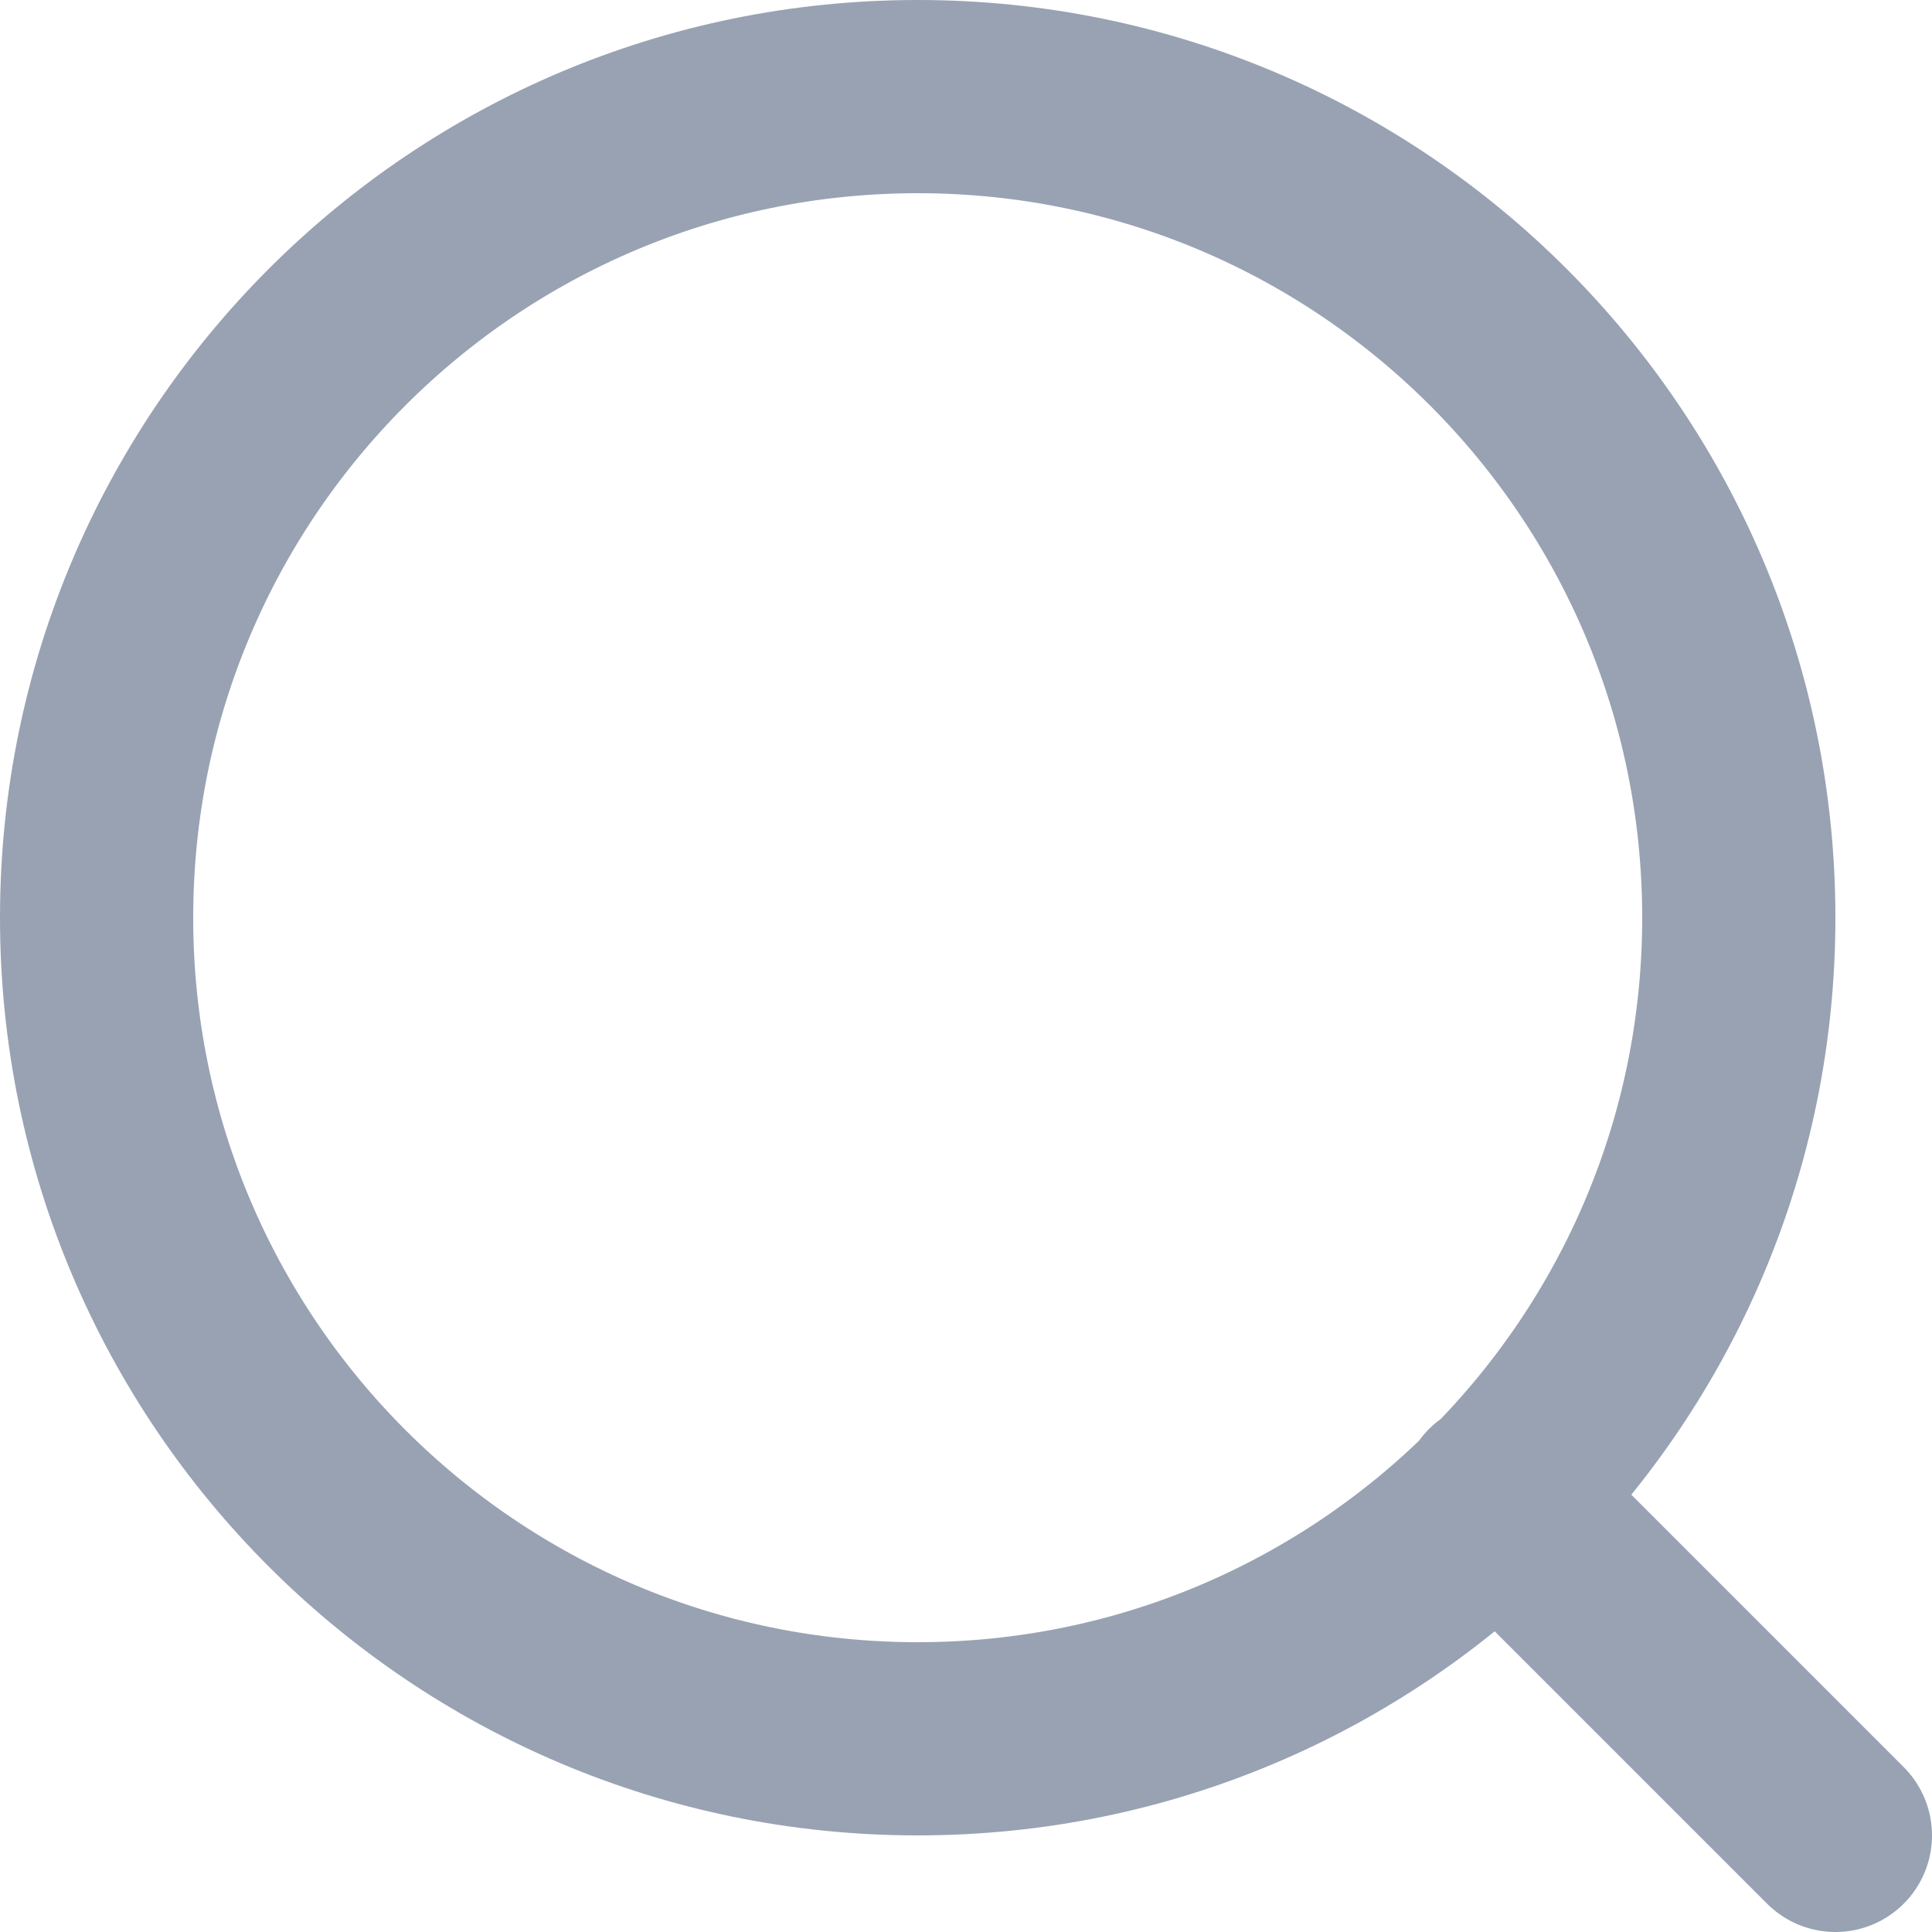
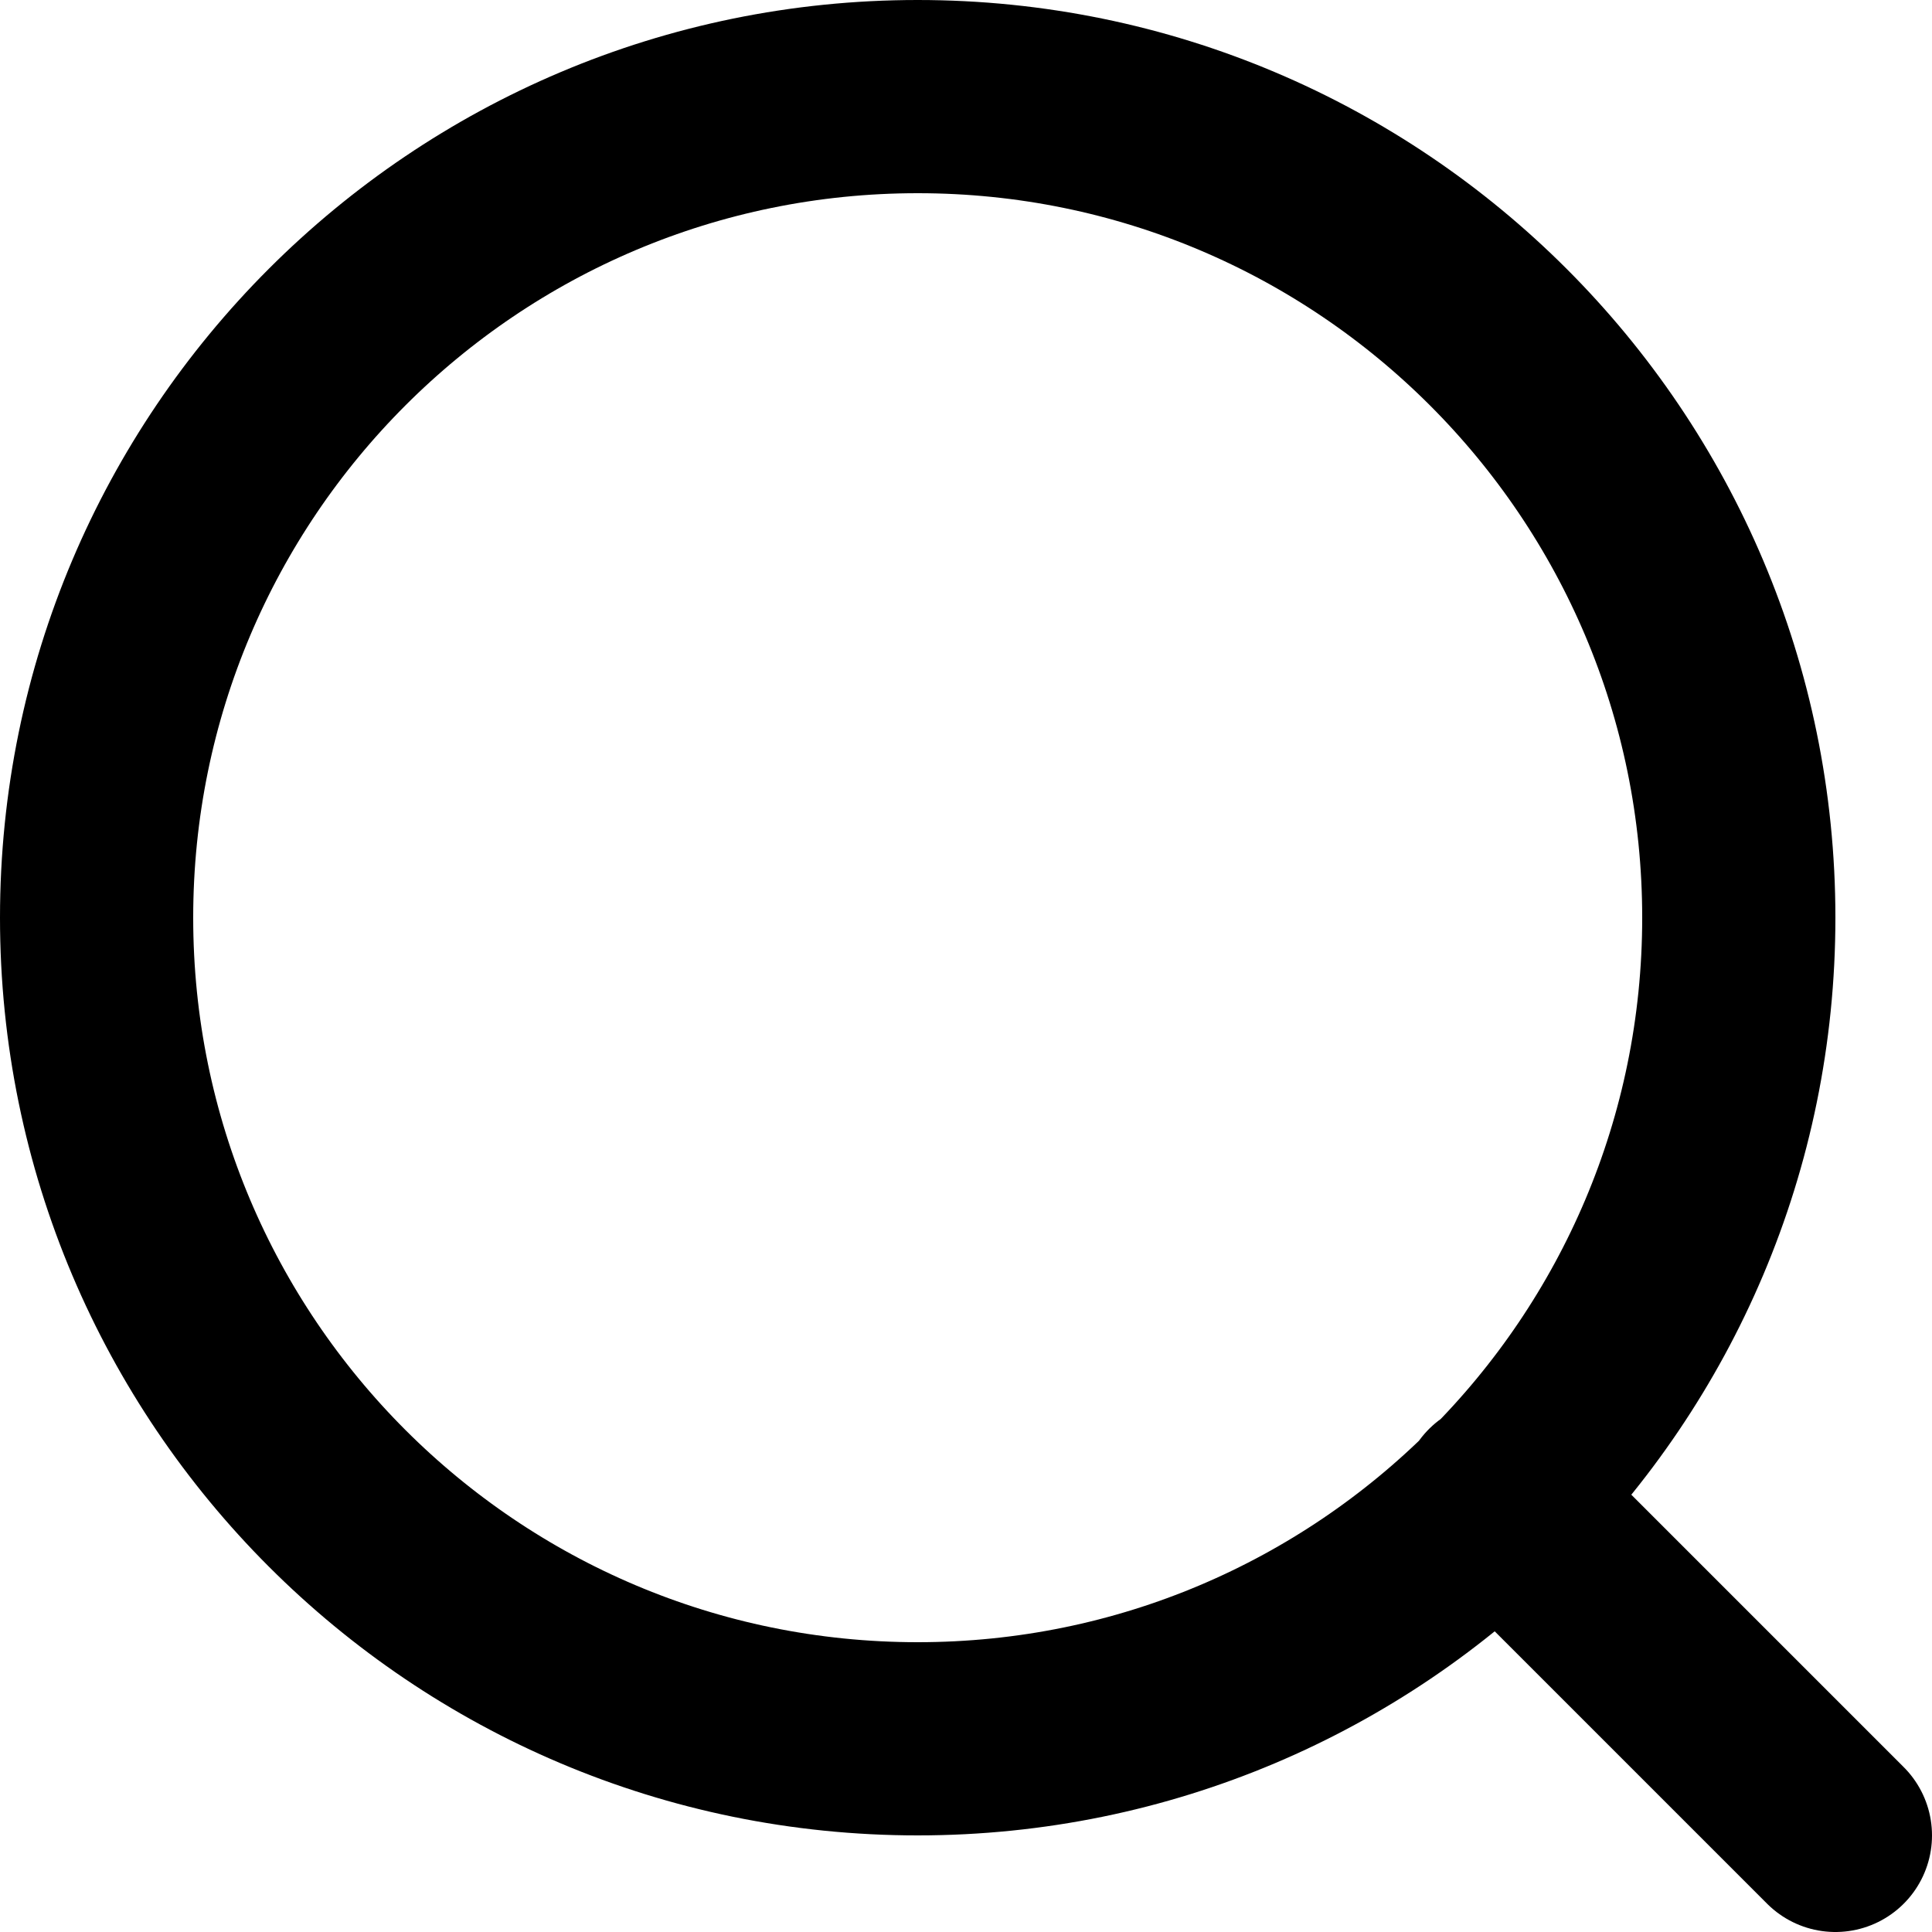
<svg xmlns="http://www.w3.org/2000/svg" width="20" height="20" viewBox="0 0 20 20" fill="none">
-   <path d="M19 19L15.5 15.5M18 9.5C18 14.194 14.194 18 9.5 18C4.806 18 1 14.194 1 9.5C1 4.806 4.806 1 9.5 1C14.194 1 18 4.806 18 9.5Z" stroke="#98A2B3" stroke-width="2" stroke-linecap="round" stroke-linejoin="round" />
+   <path d="M19 19L15.5 15.5M18 9.5C18 14.194 14.194 18 9.5 18C4.806 18 1 14.194 1 9.5C1 4.806 4.806 1 9.5 1C14.194 1 18 4.806 18 9.5Z" stroke="currentColor" stroke-width="2" stroke-linecap="round" stroke-linejoin="round" />
</svg>
